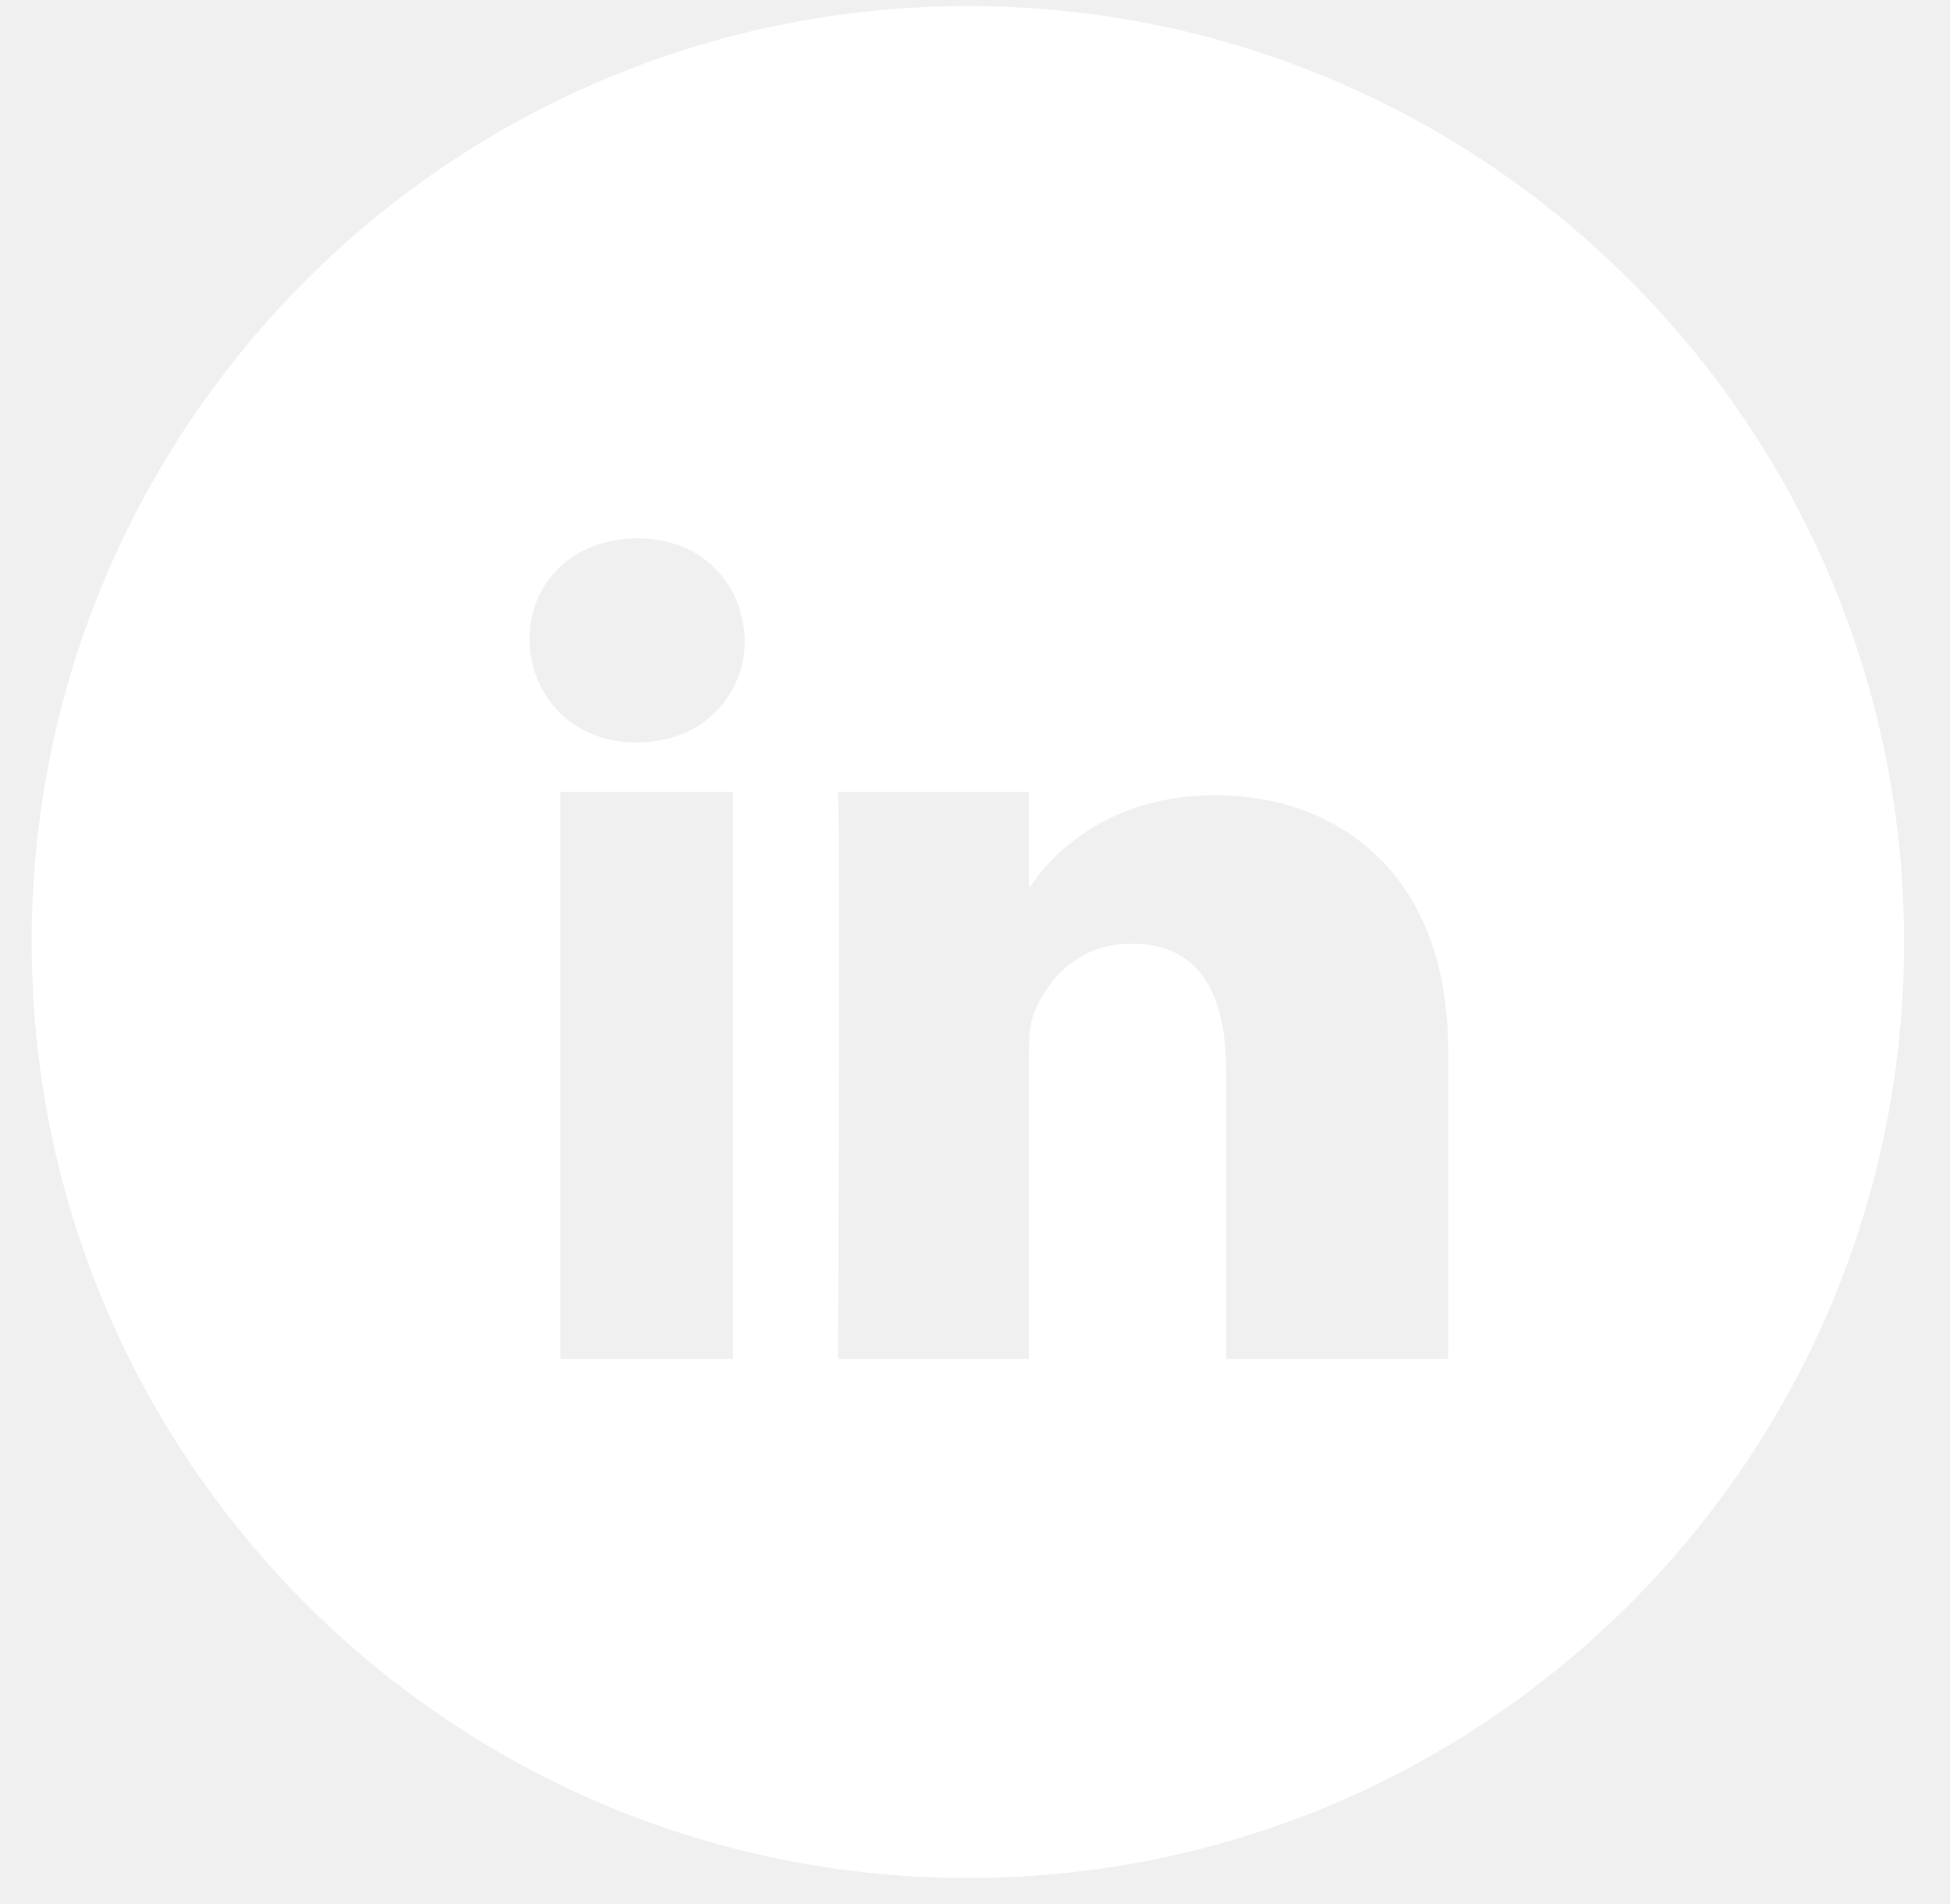
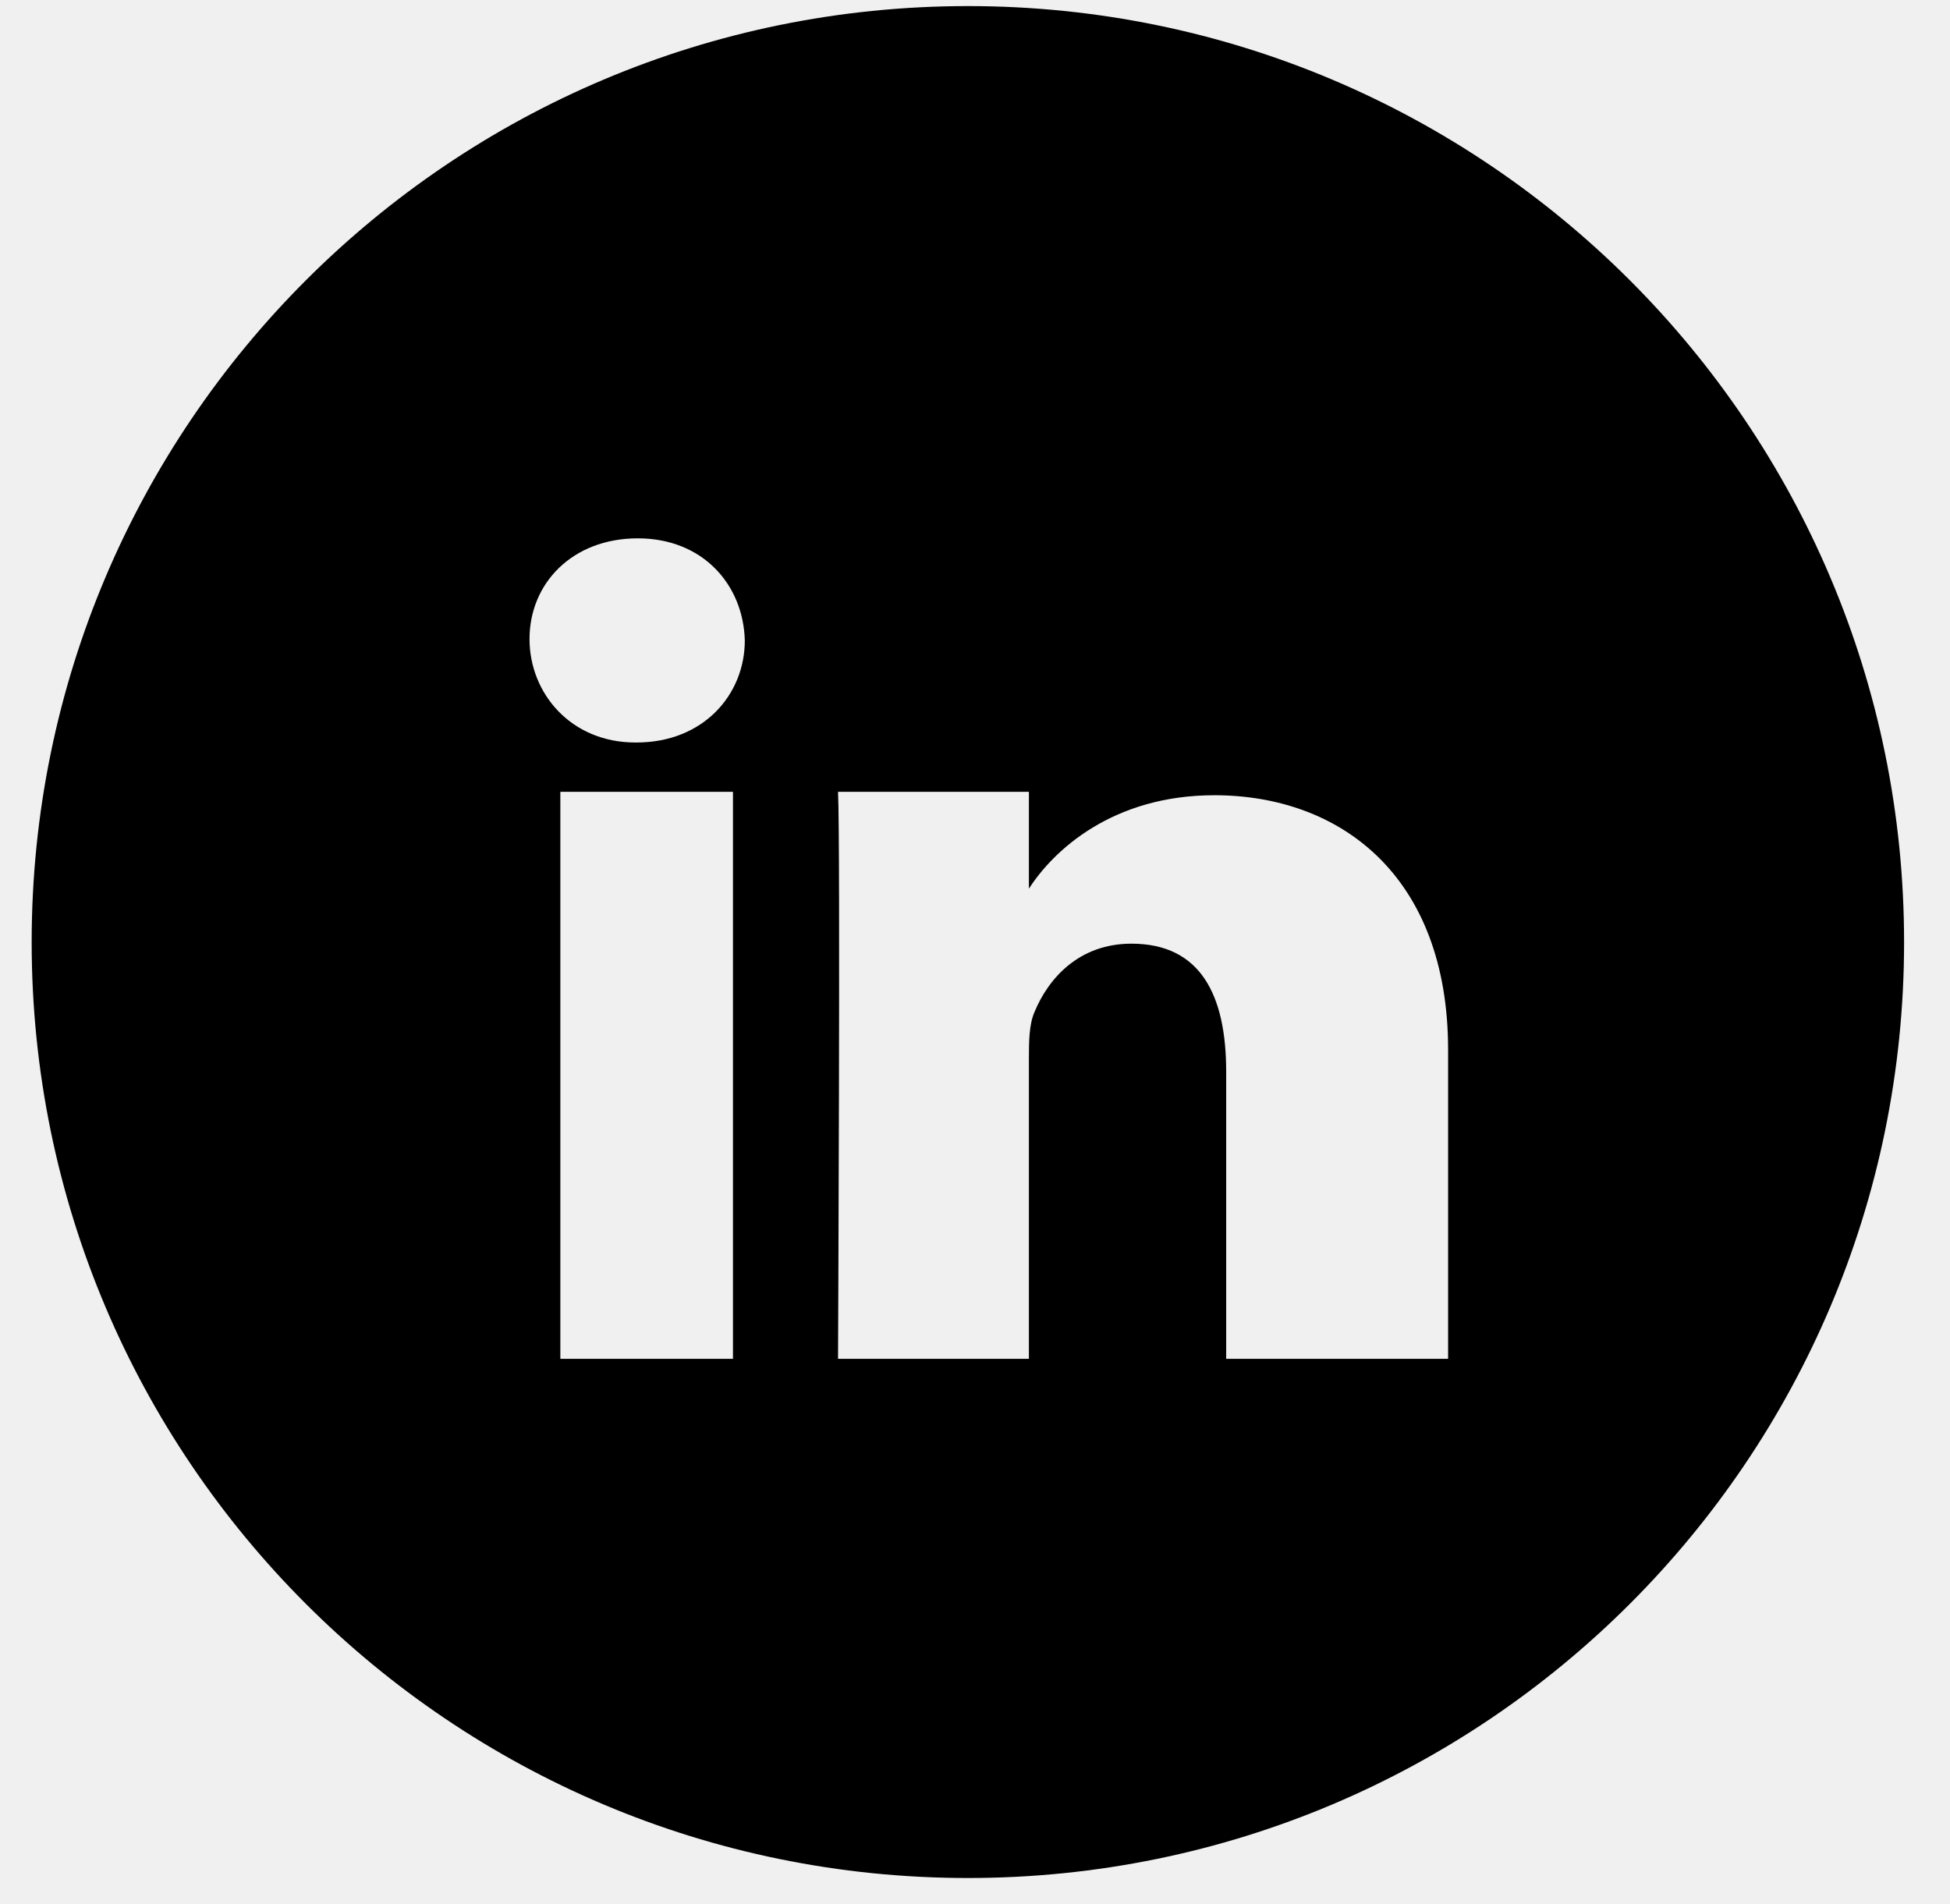
<svg xmlns="http://www.w3.org/2000/svg" width="42px" height="41px" viewBox="100 1 42 41" version="1.1">
  <defs />
-   <path d="M120.849,1.131 C109.711,1.131 100.682,10.158 100.682,21.293 C100.682,32.423 109.711,41.449 120.849,41.449 C131.981,41.449 141.011,32.423 141.011,21.293 C141.011,10.158 131.981,1.131 120.849,1.131 L120.849,1.131 Z M112.069,18.054 L115.787,18.054 L115.787,30.267 L112.069,30.267 L112.069,18.054 Z M113.71,16.992 L113.684,16.992 C112.298,16.992 111.405,15.935 111.405,14.762 C111.405,13.567 112.324,12.595 113.737,12.595 C115.144,12.595 116.01,13.599 116.042,14.794 C116.042,15.967 115.144,16.992 113.71,16.992 L113.71,16.992 Z M131.19,30.267 L126.41,30.267 L126.41,24.081 C126.41,22.44 125.863,21.325 124.37,21.325 C123.234,21.325 122.575,22.079 122.278,22.806 C122.166,23.066 122.161,23.427 122.161,23.794 L122.161,30.267 L118.05,30.267 C118.05,30.267 118.103,19.116 118.05,18.054 L122.161,18.054 L122.161,20.141 C122.692,19.312 123.967,18.128 126.155,18.128 C128.869,18.128 131.19,19.865 131.19,23.613 L131.19,30.267 L131.19,30.267 Z" id="Linkedin" stroke="none" fill="#FFFFFF" fill-rule="evenodd" />
+   <path d="M120.849,1.131 C109.711,1.131 100.682,10.158 100.682,21.293 C100.682,32.423 109.711,41.449 120.849,41.449 C131.981,41.449 141.011,32.423 141.011,21.293 C141.011,10.158 131.981,1.131 120.849,1.131 L120.849,1.131 Z M112.069,18.054 L115.787,18.054 L115.787,30.267 L112.069,30.267 L112.069,18.054 Z M113.71,16.992 L113.684,16.992 C112.298,16.992 111.405,15.935 111.405,14.762 C111.405,13.567 112.324,12.595 113.737,12.595 C115.144,12.595 116.01,13.599 116.042,14.794 C116.042,15.967 115.144,16.992 113.71,16.992 L113.71,16.992 Z M131.19,30.267 L126.41,30.267 L126.41,24.081 C126.41,22.44 125.863,21.325 124.37,21.325 C123.234,21.325 122.575,22.079 122.278,22.806 C122.166,23.066 122.161,23.427 122.161,23.794 L122.161,30.267 L118.05,30.267 C118.05,30.267 118.103,19.116 118.05,18.054 L122.161,18.054 L122.161,20.141 C122.692,19.312 123.967,18.128 126.155,18.128 C128.869,18.128 131.19,19.865 131.19,23.613 L131.19,30.267 L131.19,30.267 Z" />
</svg>
